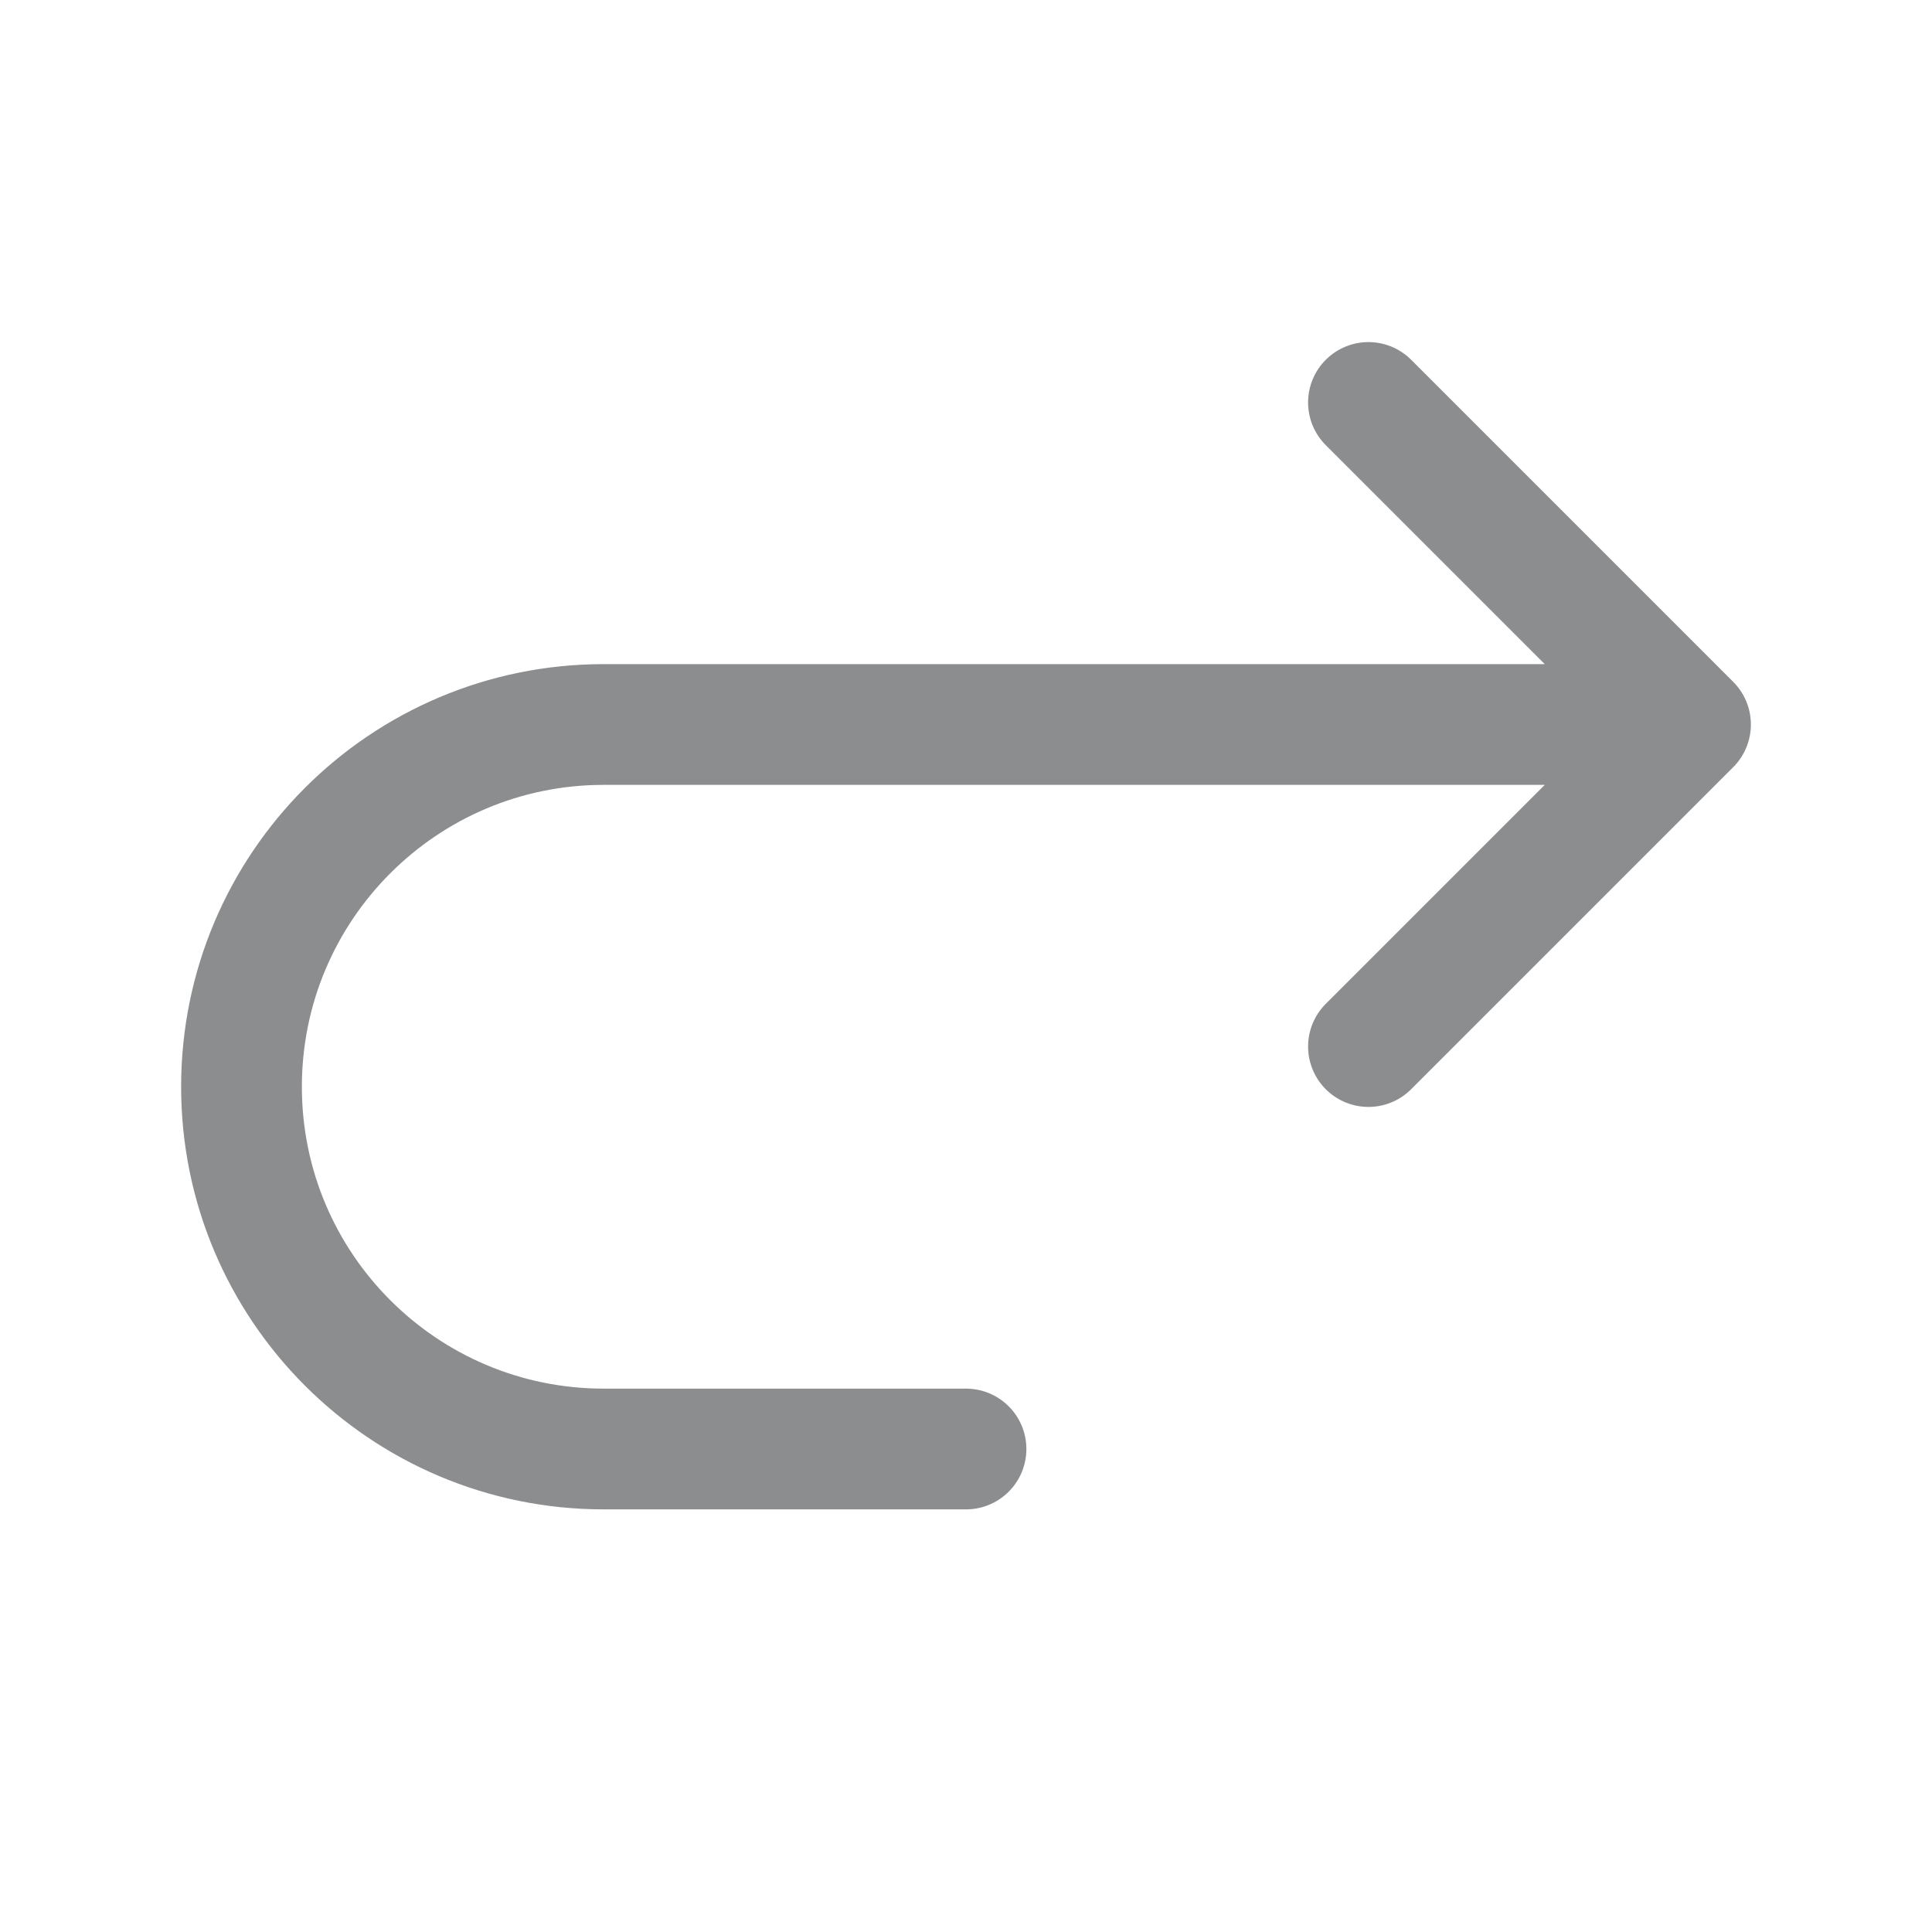
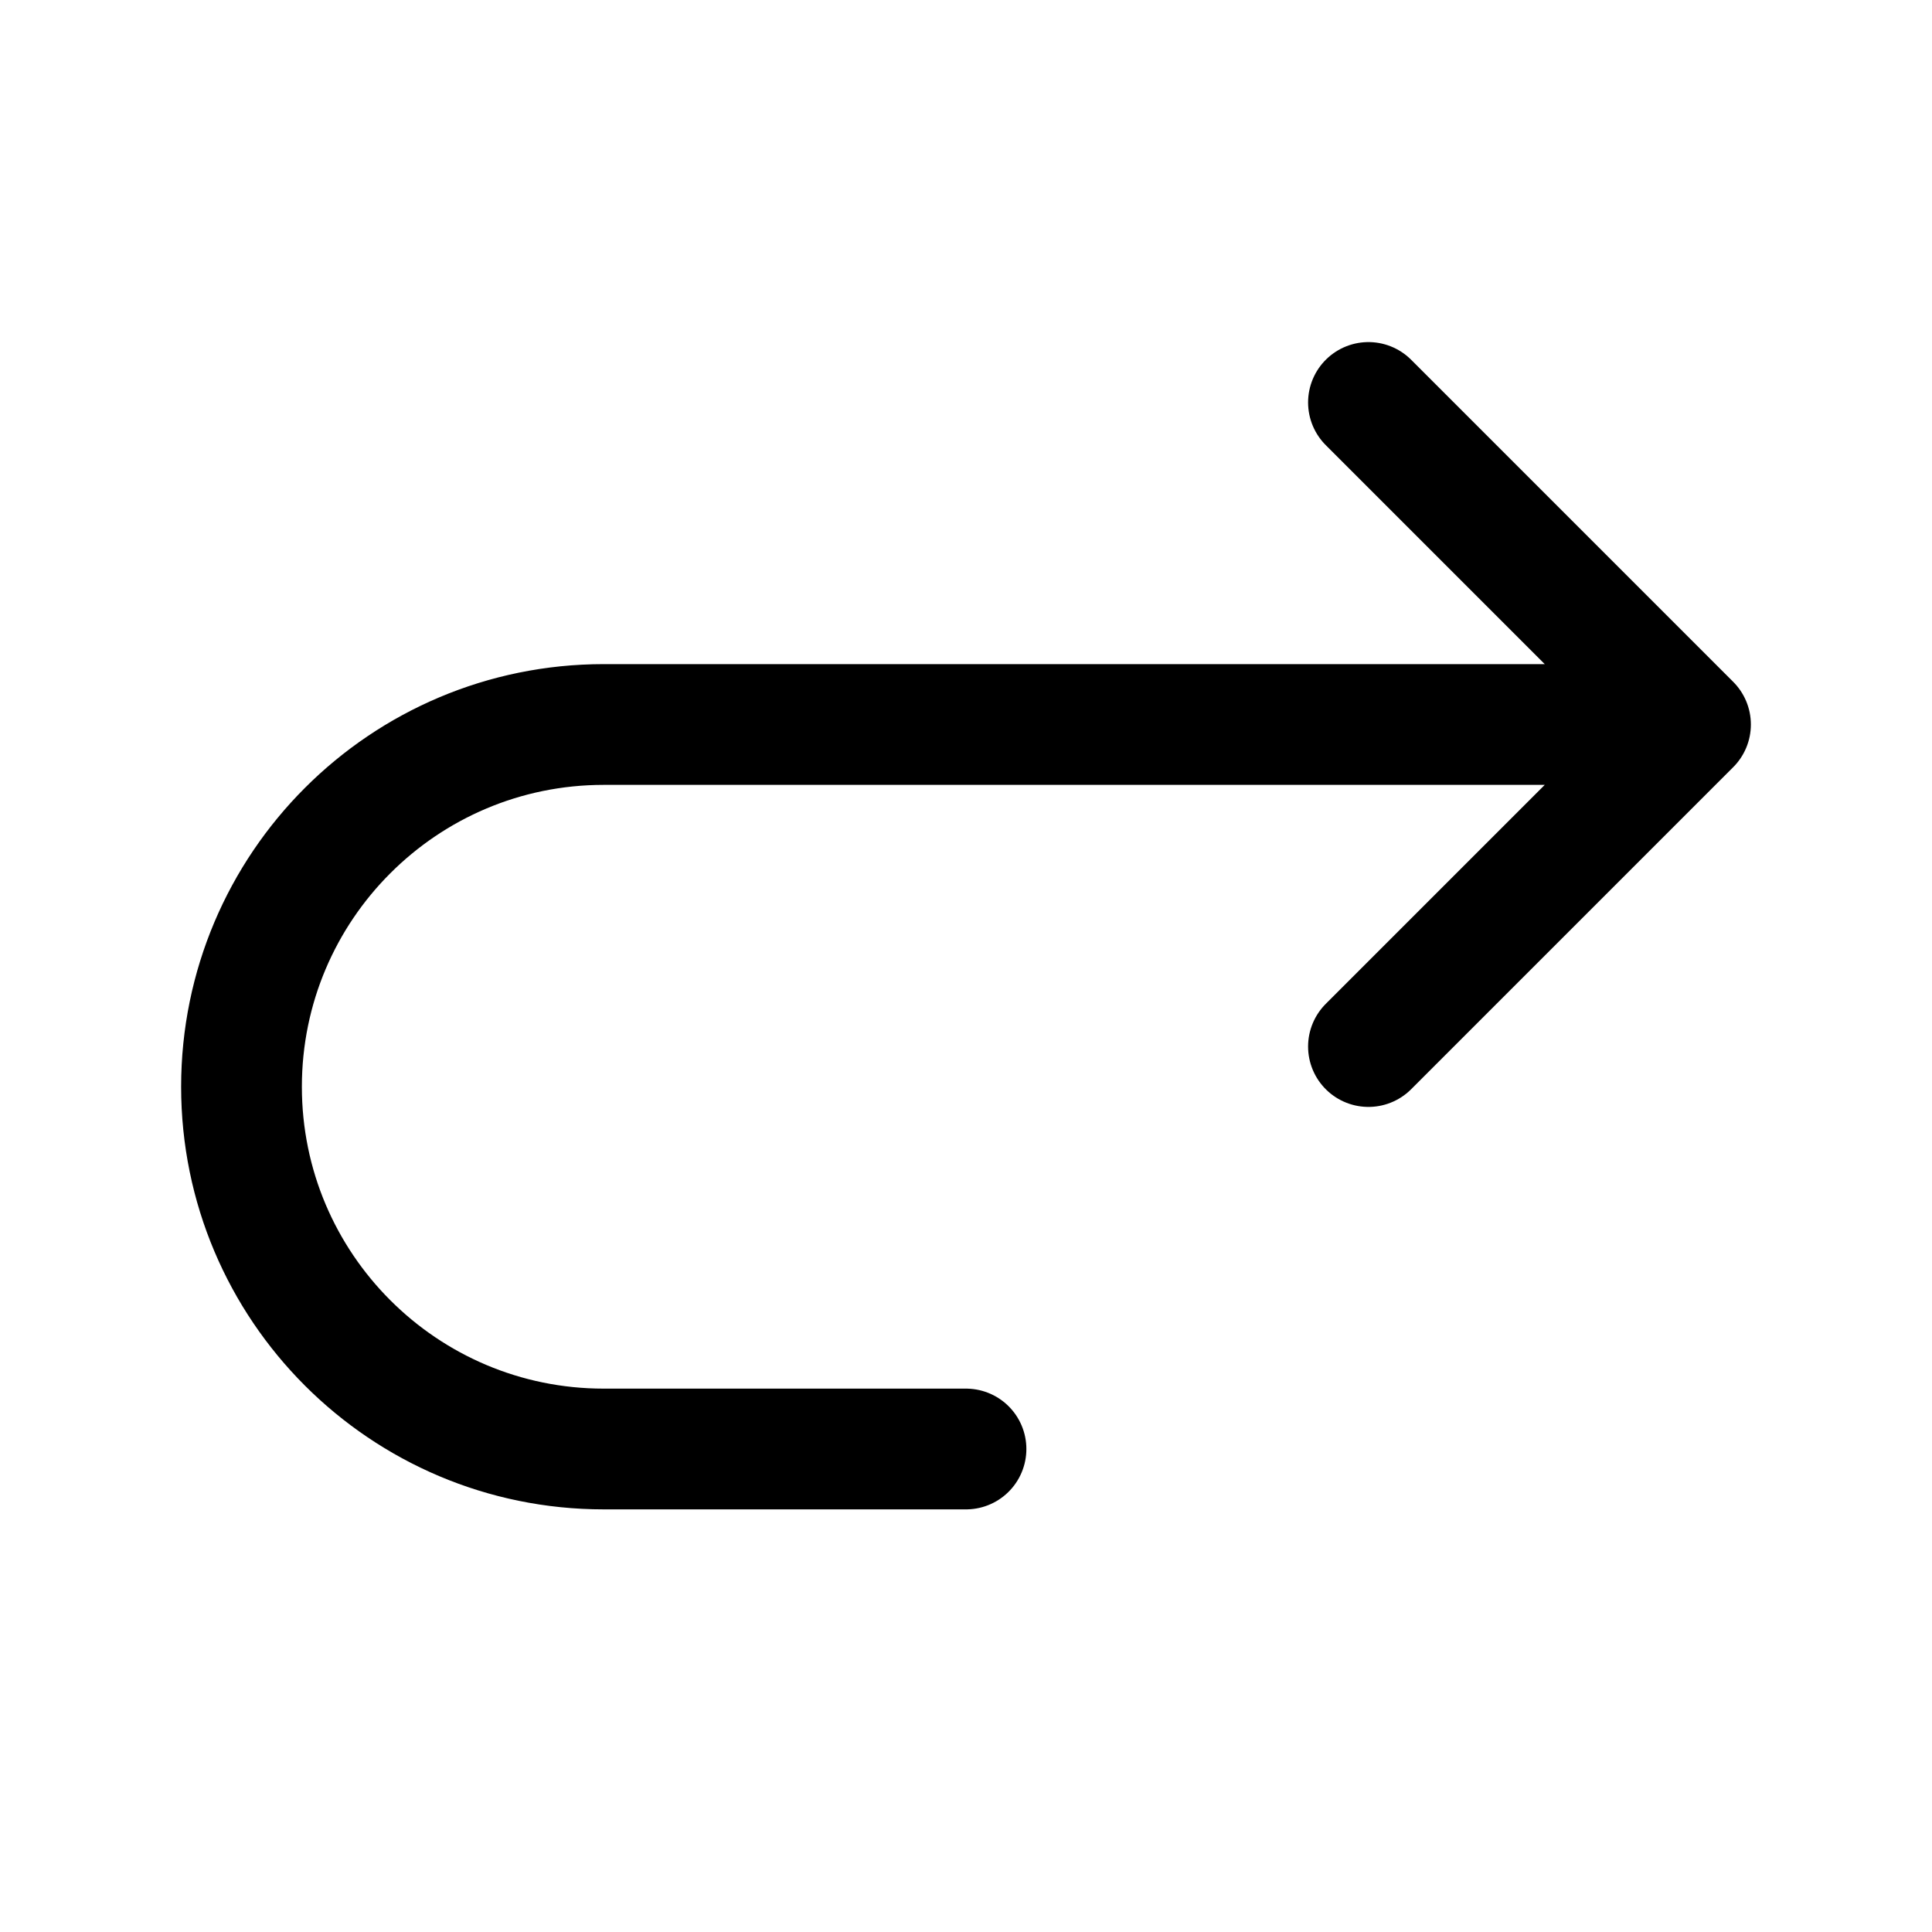
<svg xmlns="http://www.w3.org/2000/svg" width="16" height="16" viewBox="0 0 16 16" fill="none">
-   <path d="M14 6H5C3.343 6 2 7.343 2 9C2 10.657 3.343 12 5 12H8M14 6L11.333 3.333M14 6L11.333 8.667" stroke="#8C8D8F" stroke-linecap="round" stroke-linejoin="round" />
+   <path d="M14 6H5C3.343 6 2 7.343 2 9C2 10.657 3.343 12 5 12H8M14 6L11.333 3.333M14 6L11.333 8.667" stroke="currentColor" stroke-linecap="round" stroke-linejoin="round" />
</svg>
